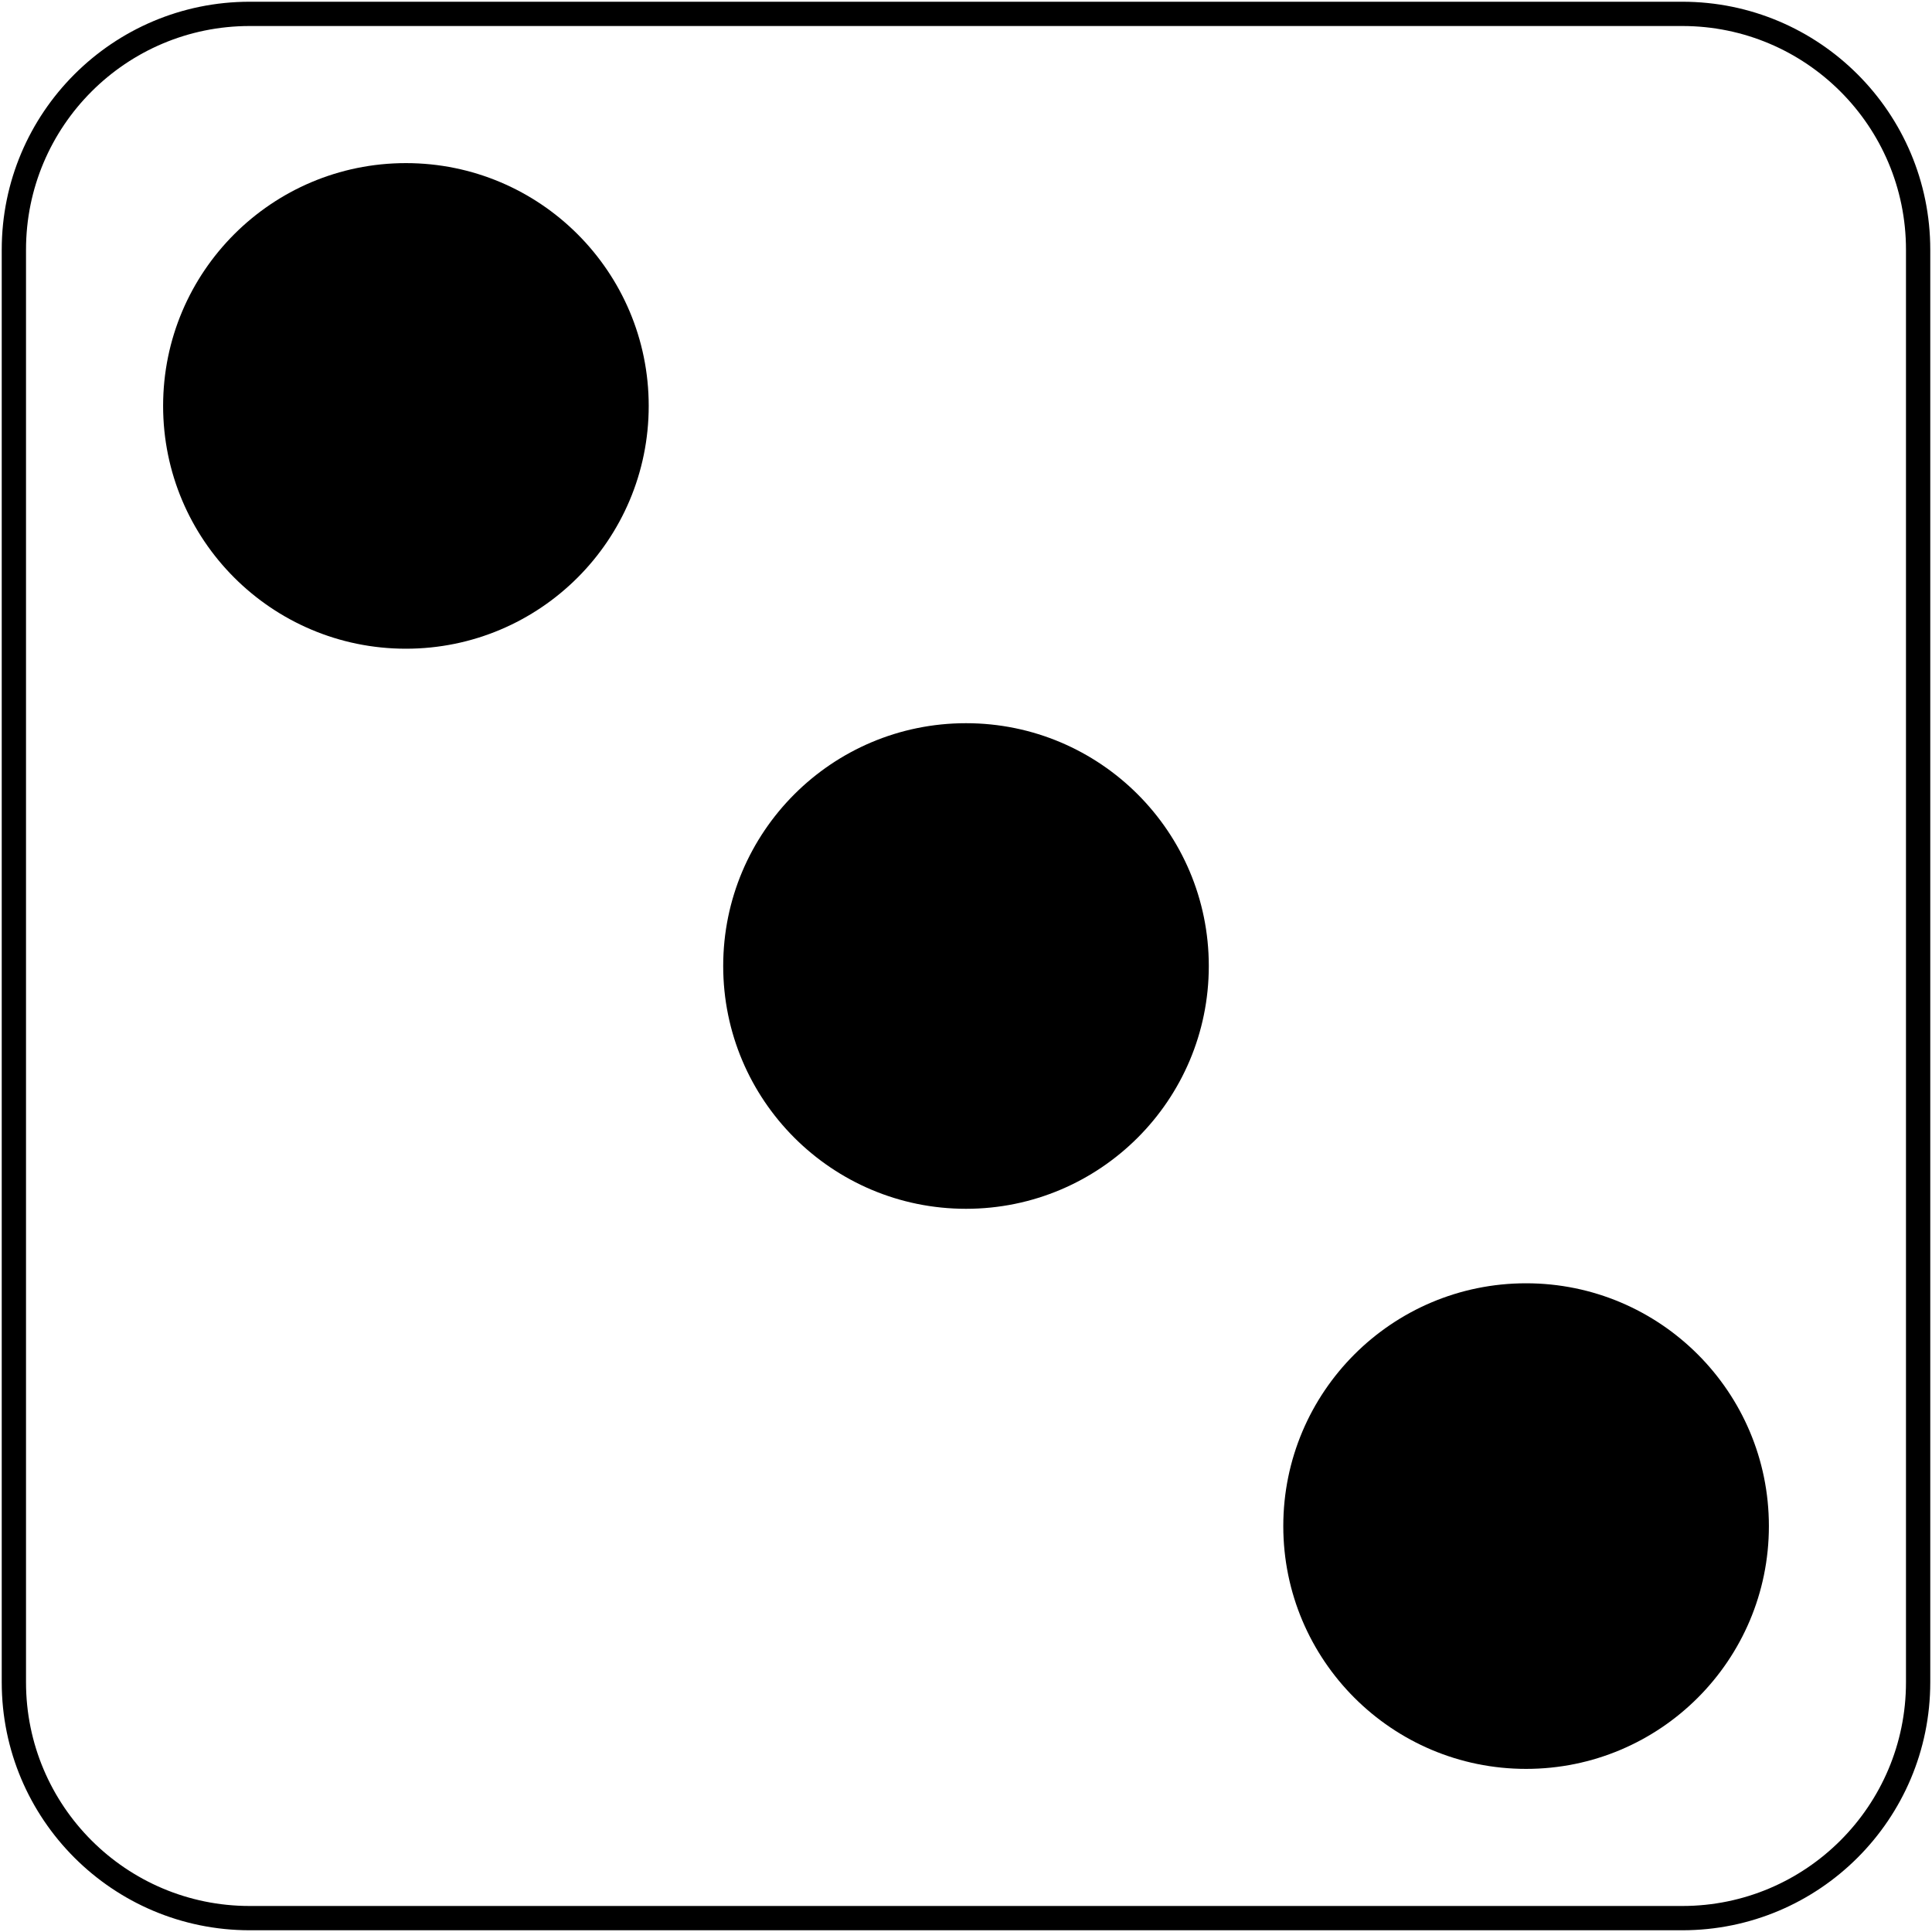
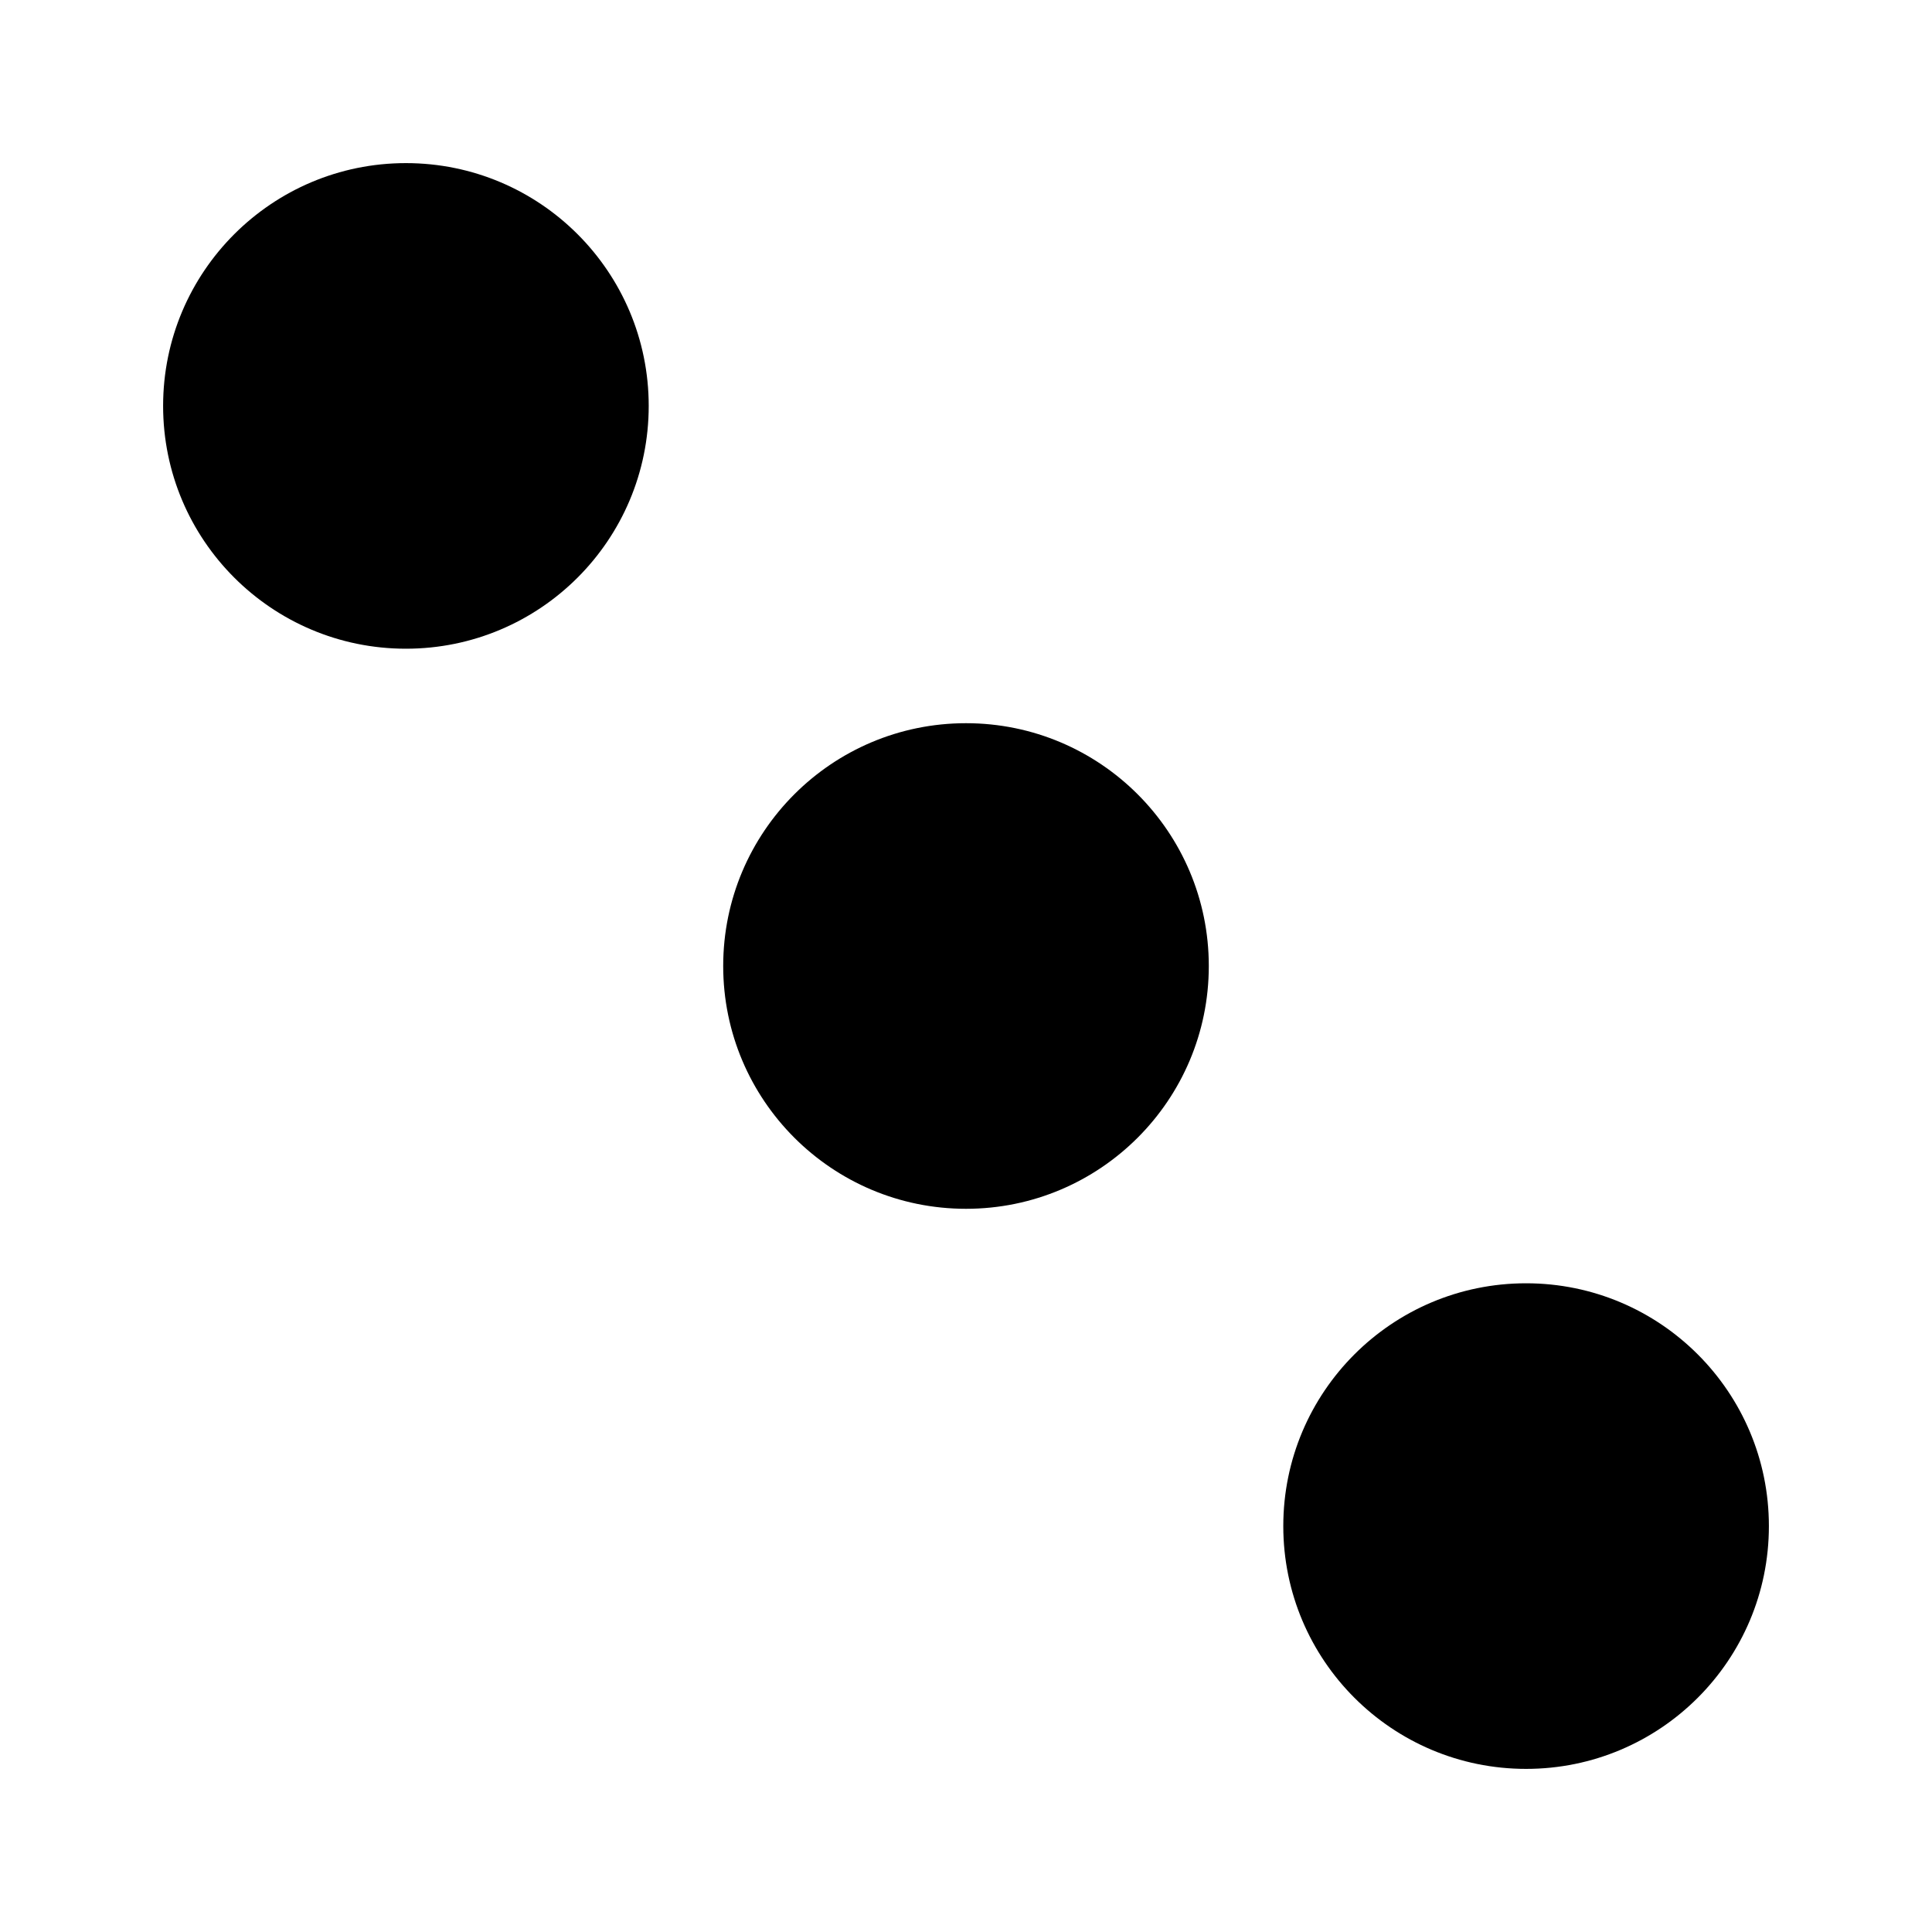
<svg xmlns="http://www.w3.org/2000/svg" width="557" height="557">
-   <rect x="4" y="4" width="549" height="549" rx="68" fill="none" stroke="#000" stroke-width="7" />
  <g>
    <circle cx="439.975" cy="439.974" r="70" />
    <circle cx="117.026" cy="117.026" r="70" />
    <circle cx="278.5" cy="278.5" r="70" />
  </g>
</svg>
